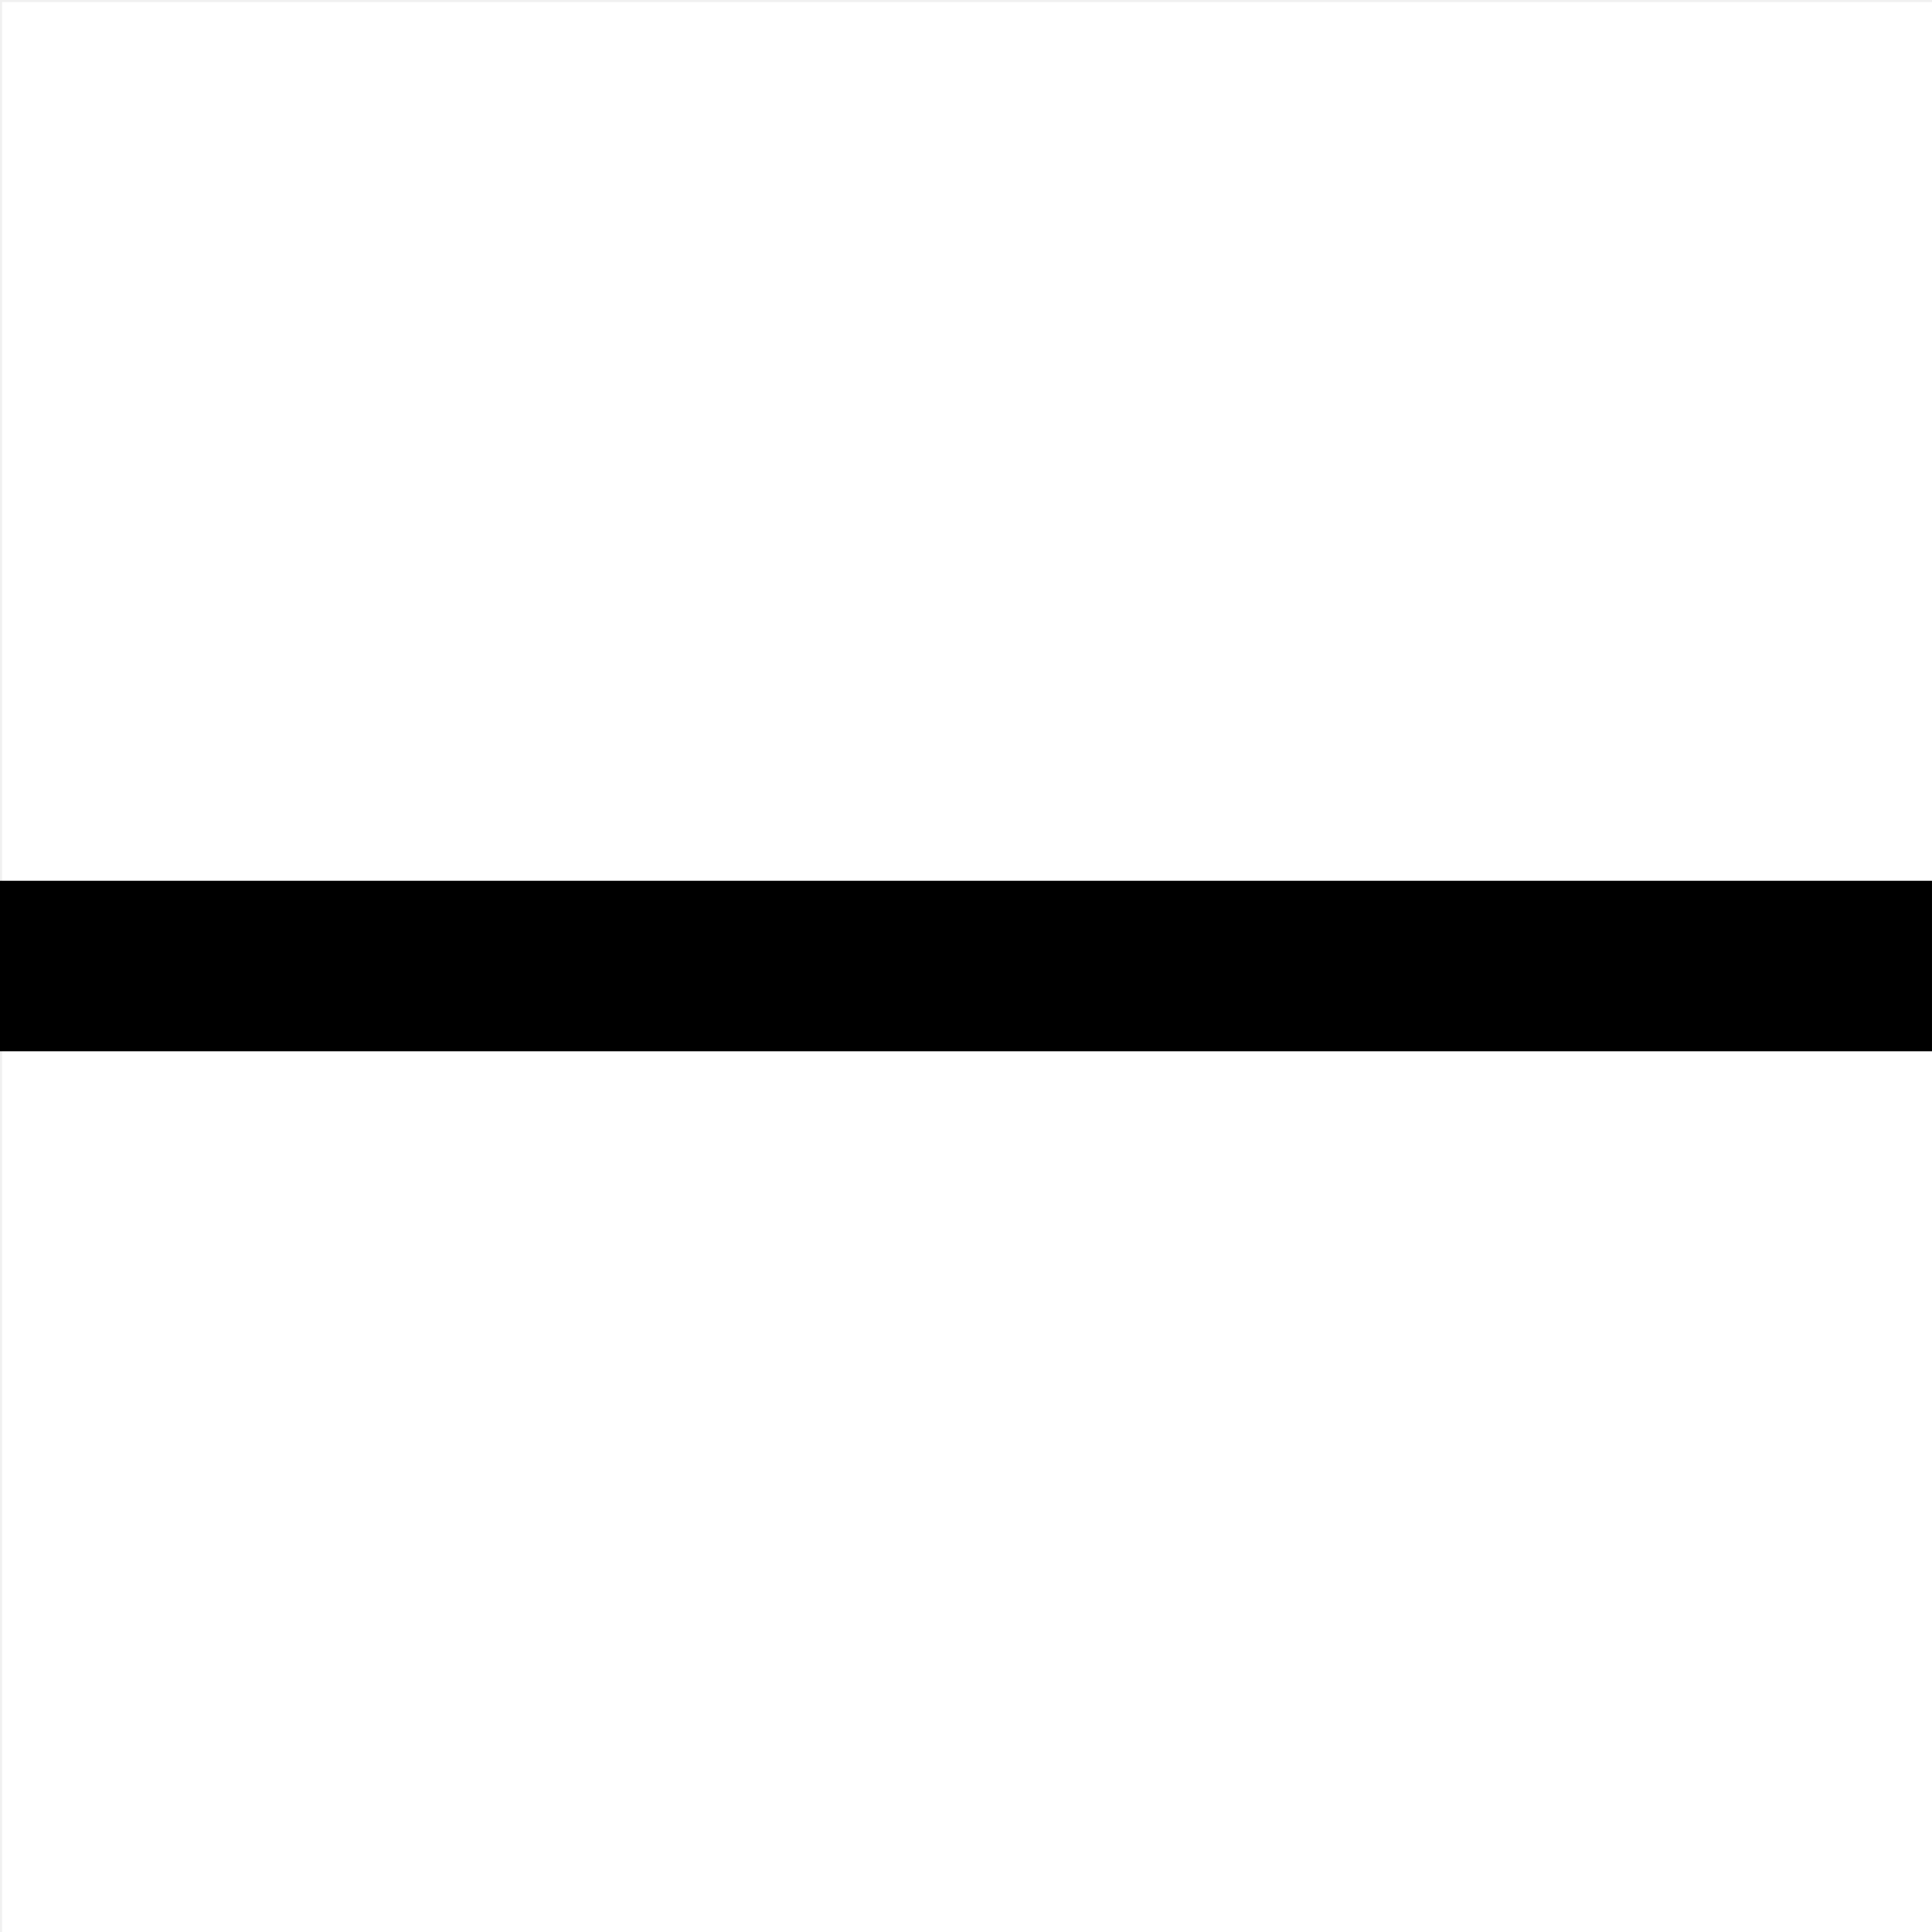
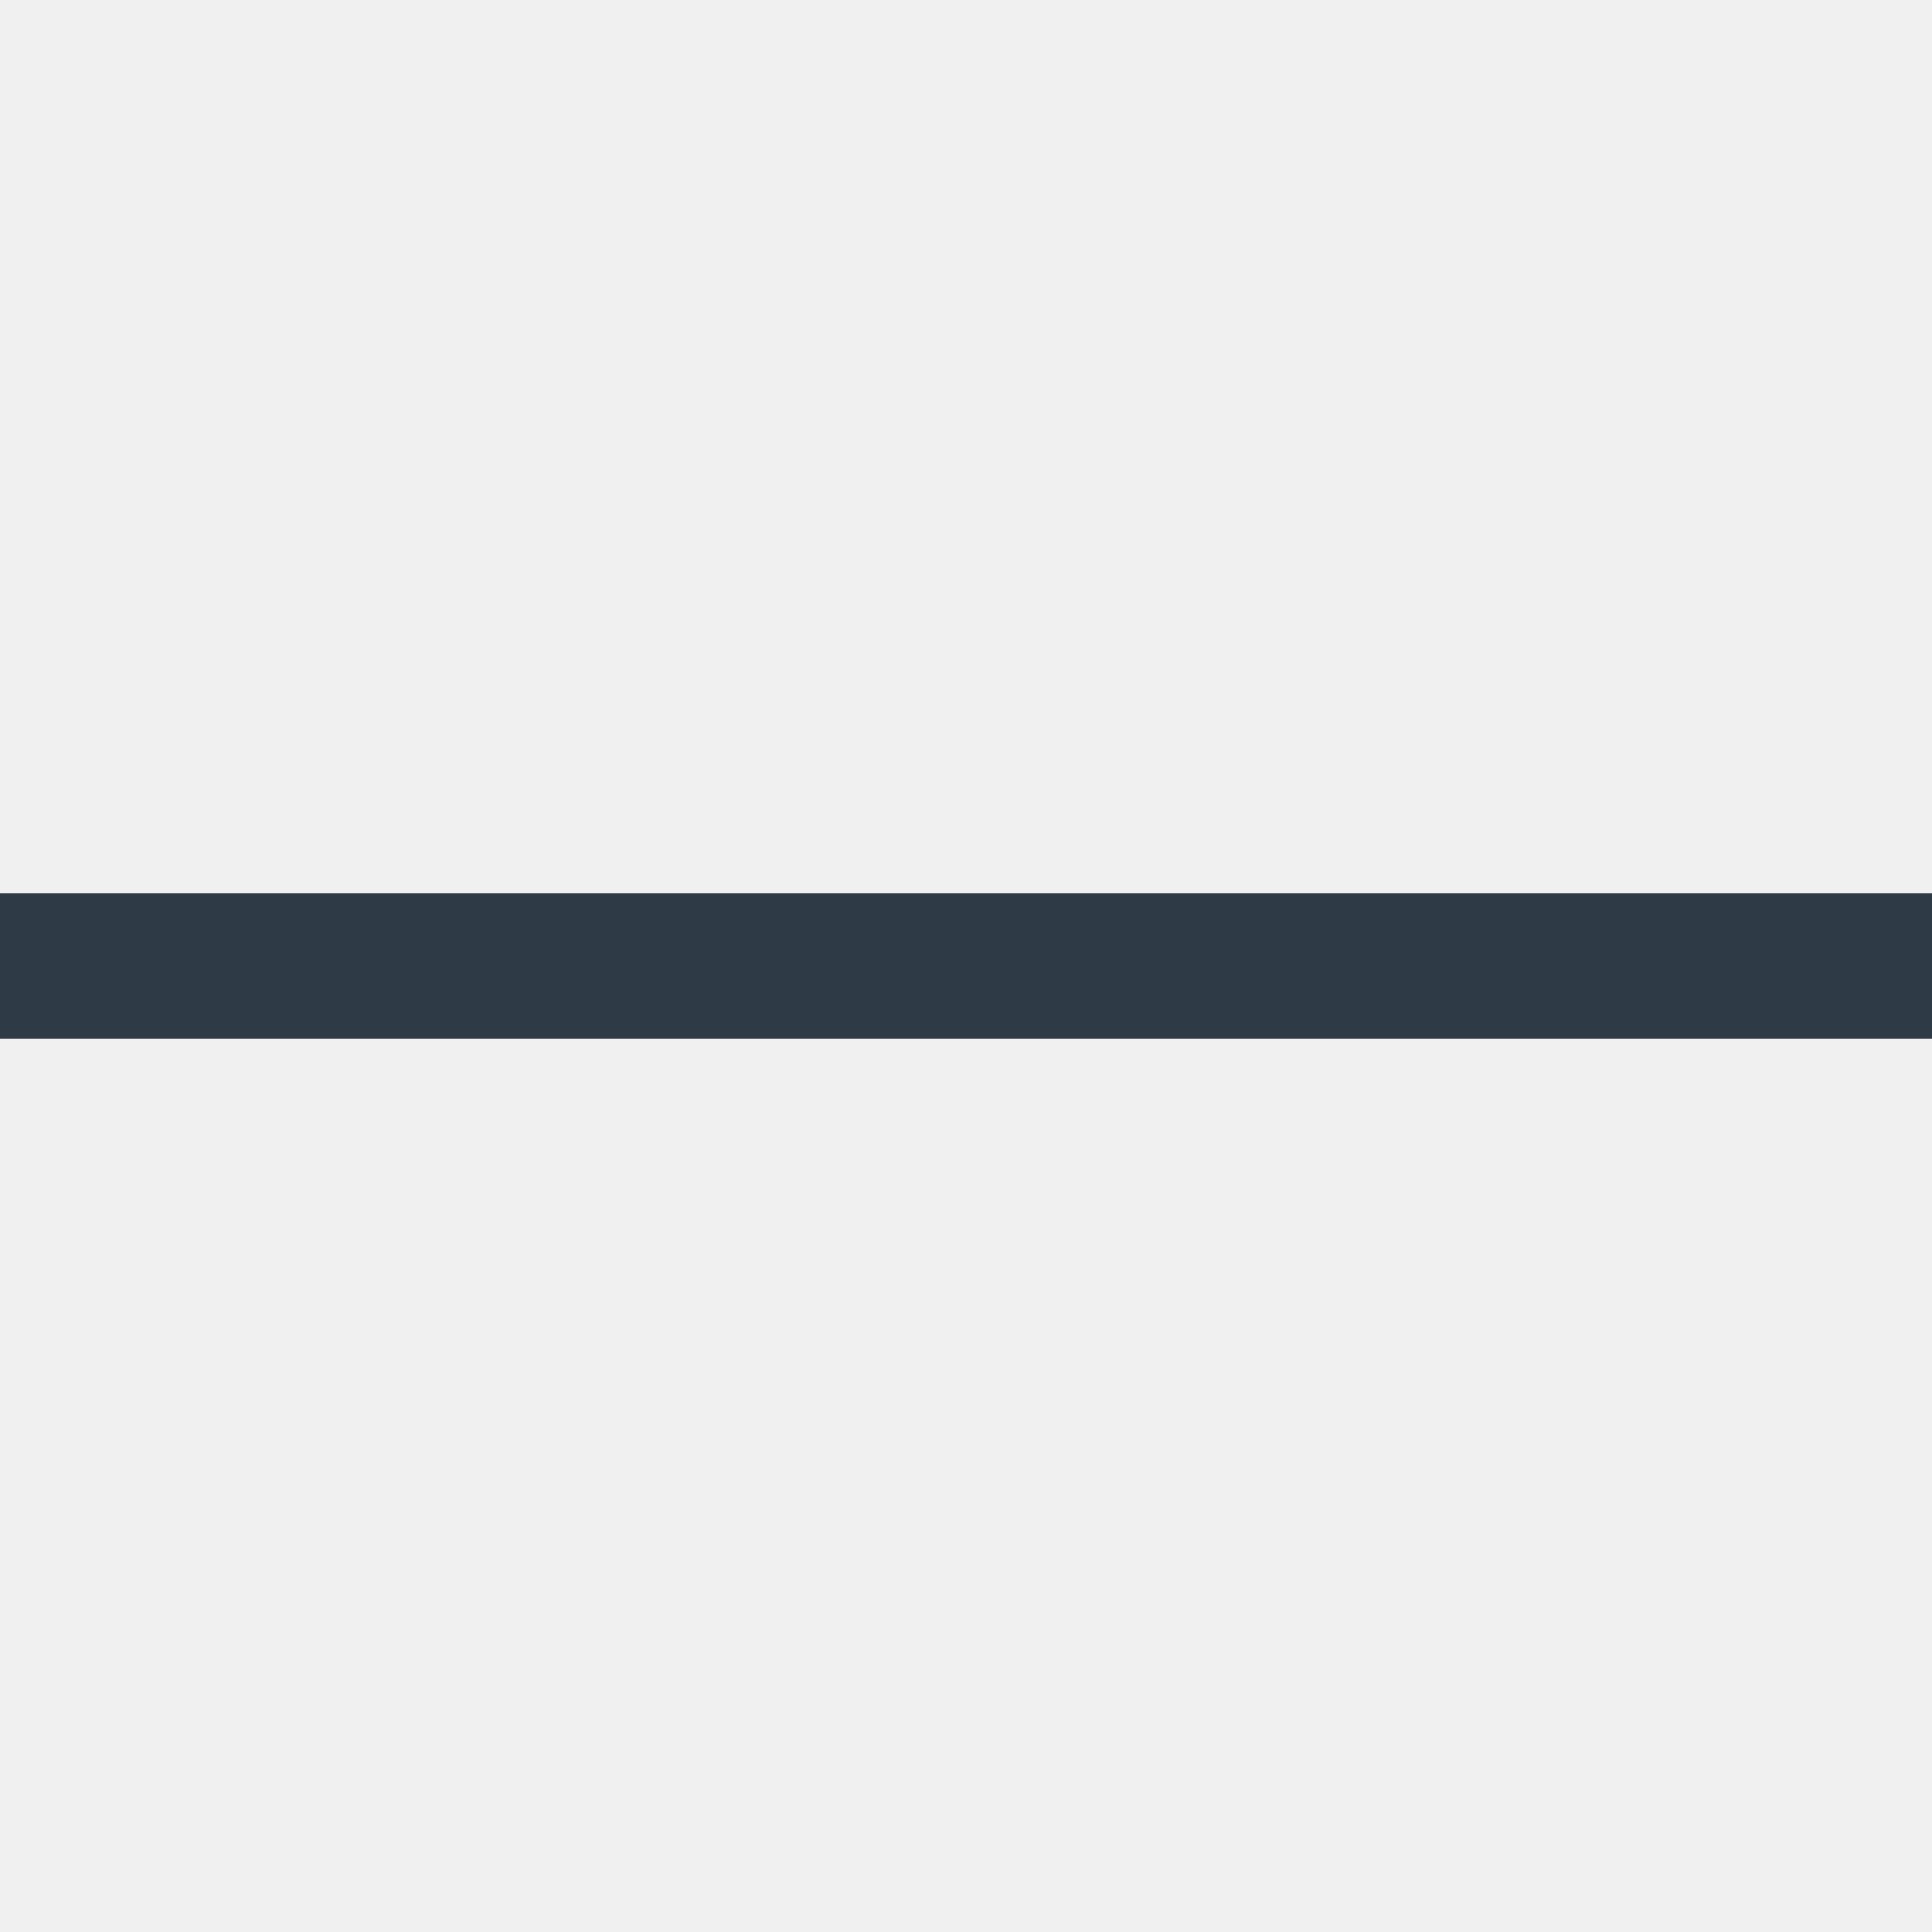
- <svg xmlns="http://www.w3.org/2000/svg" width="40mm" height="40mm" viewBox="0 0 40 40" version="1.1" id="svg927">
-   <defs id="defs921" />
-   <g id="layer1" transform="translate(-85.83333,-114.5595)">
-     <rect style="fill:#ffffff;fill-rule:evenodd;stroke-width:0.898" id="rect30" width="40" height="40" x="85.876" y="114.602" />
-     <path id="path833" d="M 85.833,134.56 H 125.833" style="fill:none;stroke:#000000;stroke-width:3.53;stroke-linecap:butt;stroke-linejoin:miter;stroke-miterlimit:4;stroke-dasharray:none;stroke-opacity:1" />
-   </g>
+ <svg xmlns="http://www.w3.org/2000/svg" version="1.1" width="40mm" height="40mm" viewBox="0 0 40 40">
+   <polyline points="0,20 40,20" fill="none" stroke="#2E3A46" stroke-width="3" stroke-linecap="butt" stroke-linejoin="round" />
</svg>
